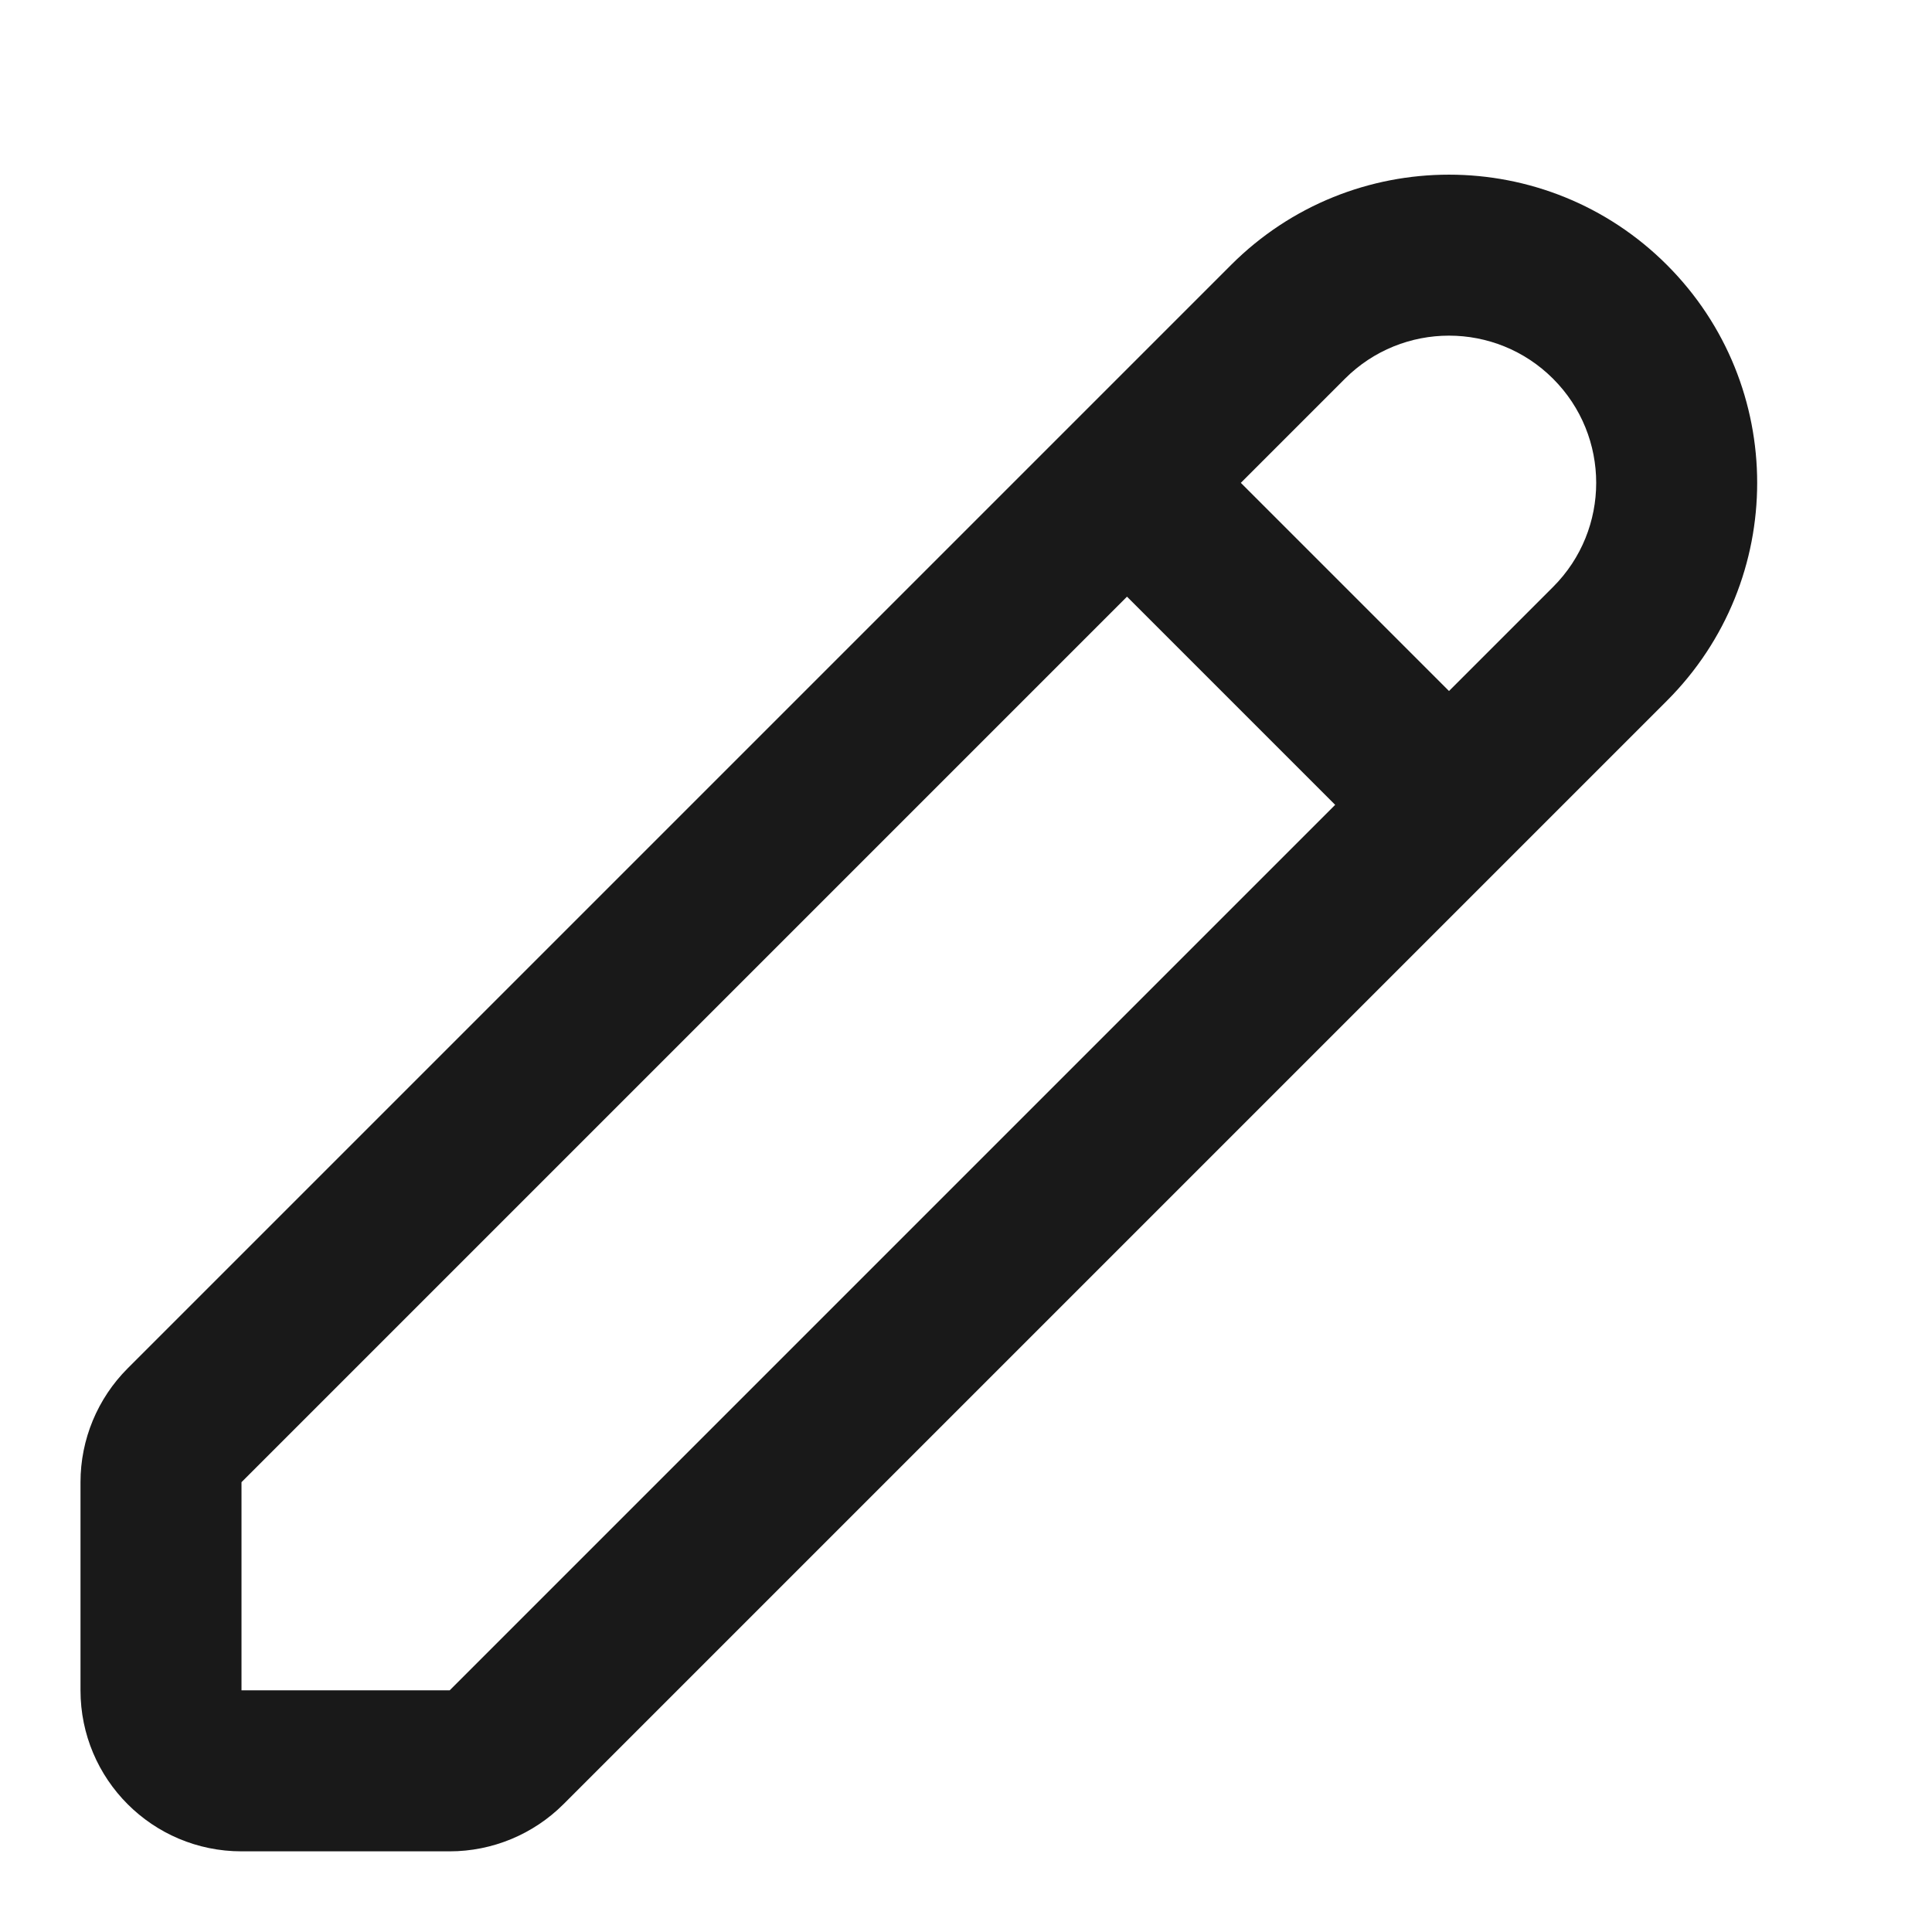
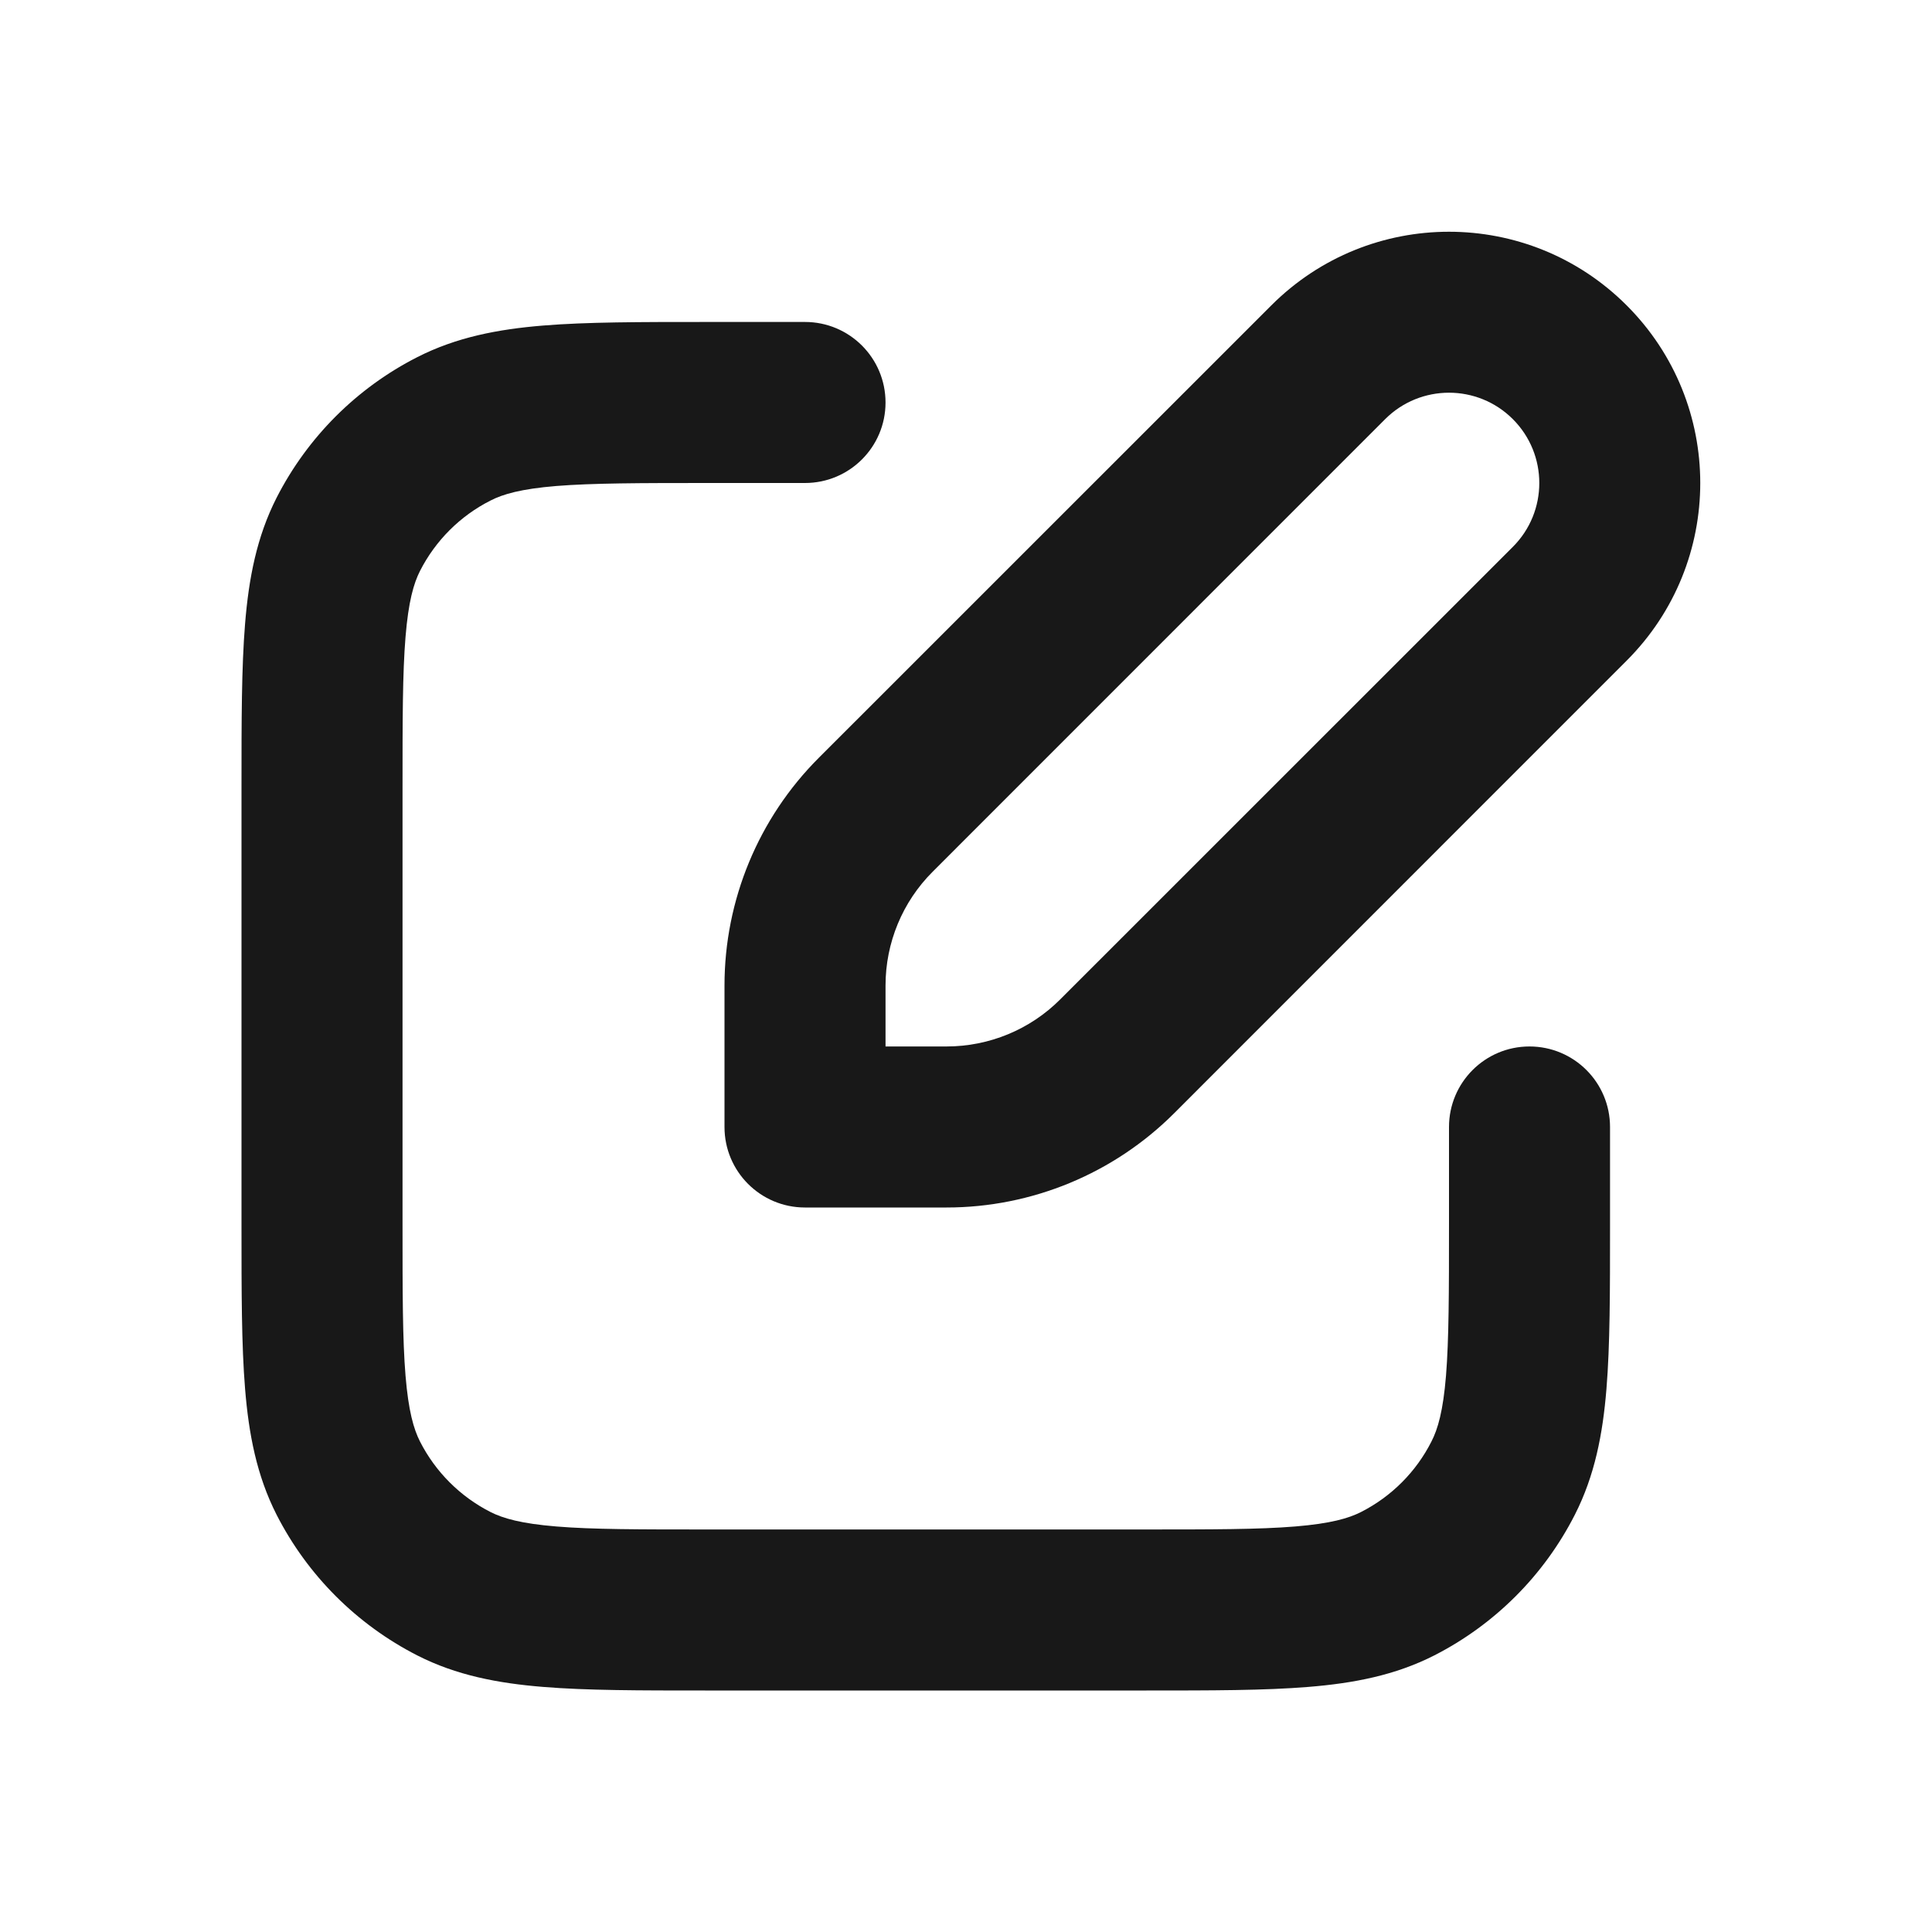
- <svg xmlns="http://www.w3.org/2000/svg" width="24" height="24" viewBox="0 0 24 24" fill="none">
-   <path d="M15.293 3.291C16.788 1.796 19.212 1.796 20.707 3.291C22.202 4.786 22.202 7.21 20.707 8.705L7 22.412C6.625 22.787 6.116 22.998 5.586 22.998H3C1.895 22.998 1 22.103 1 20.998V18.412C1 17.882 1.211 17.373 1.586 16.998L15.293 3.291ZM19.293 4.705C18.579 3.991 17.421 3.991 16.707 4.705L15.414 5.998L18 8.584L19.293 7.291C20.007 6.577 20.007 5.419 19.293 4.705ZM3 20.998H5.586L16.586 9.998L14 7.412L3 18.412V20.998Z" fill="#191919" />
+ <svg xmlns="http://www.w3.org/2000/svg" width="20" height="20" viewBox="0 0 20 20" fill="none">
+   <path d="M7.299 3.333H8.333C8.794 3.333 9.167 3.706 9.167 4.167C9.167 4.627 8.794 5 8.333 5H7.333C6.62 5 6.134 5.001 5.759 5.031C5.394 5.061 5.207 5.115 5.077 5.182C4.763 5.341 4.508 5.596 4.348 5.91C4.282 6.04 4.228 6.227 4.198 6.593C4.167 6.968 4.167 7.453 4.167 8.167V12.667C4.167 13.38 4.167 13.866 4.198 14.241C4.228 14.606 4.282 14.793 4.348 14.923C4.508 15.237 4.763 15.492 5.077 15.652C5.207 15.718 5.394 15.772 5.759 15.802C6.134 15.833 6.62 15.833 7.333 15.833H11.833C12.547 15.833 13.032 15.833 13.408 15.802C13.773 15.772 13.96 15.718 14.09 15.652C14.404 15.492 14.659 15.237 14.818 14.923C14.885 14.793 14.939 14.606 14.969 14.241C14.999 13.866 15 13.38 15 12.667V11.667C15 11.206 15.373 10.833 15.833 10.833C16.294 10.833 16.667 11.206 16.667 11.667V12.701C16.667 13.372 16.667 13.925 16.63 14.377C16.592 14.845 16.509 15.275 16.303 15.68C15.984 16.307 15.474 16.817 14.847 17.137C14.442 17.343 14.012 17.425 13.543 17.463C13.092 17.5 12.539 17.5 11.868 17.5H7.299C6.628 17.5 6.074 17.5 5.623 17.463C5.155 17.425 4.724 17.343 4.32 17.137C3.693 16.817 3.183 16.307 2.863 15.68C2.657 15.275 2.575 14.845 2.537 14.377C2.5 13.925 2.5 13.372 2.5 12.701V8.132C2.5 7.461 2.5 6.908 2.537 6.457C2.575 5.988 2.657 5.558 2.863 5.153C3.183 4.526 3.693 4.016 4.32 3.697C4.724 3.491 5.155 3.408 5.623 3.37C6.074 3.333 6.628 3.333 7.299 3.333Z" fill="#181818" />
+   <path d="M13.161 3.161C14.177 2.145 15.823 2.145 16.839 3.161C17.855 4.177 17.855 5.823 16.839 6.839L12.155 11.524C11.53 12.149 10.682 12.5 9.798 12.5H8.333C7.873 12.5 7.5 12.127 7.5 11.667V10.202C7.5 9.318 7.851 8.47 8.476 7.845L13.161 3.161ZM15.661 4.339C15.296 3.974 14.704 3.974 14.339 4.339L9.655 9.024C9.342 9.336 9.167 9.76 9.167 10.202V10.833H9.798C10.24 10.833 10.664 10.658 10.976 10.345L15.661 5.661C16.026 5.296 16.026 4.704 15.661 4.339Z" fill="#181818" />
</svg>
